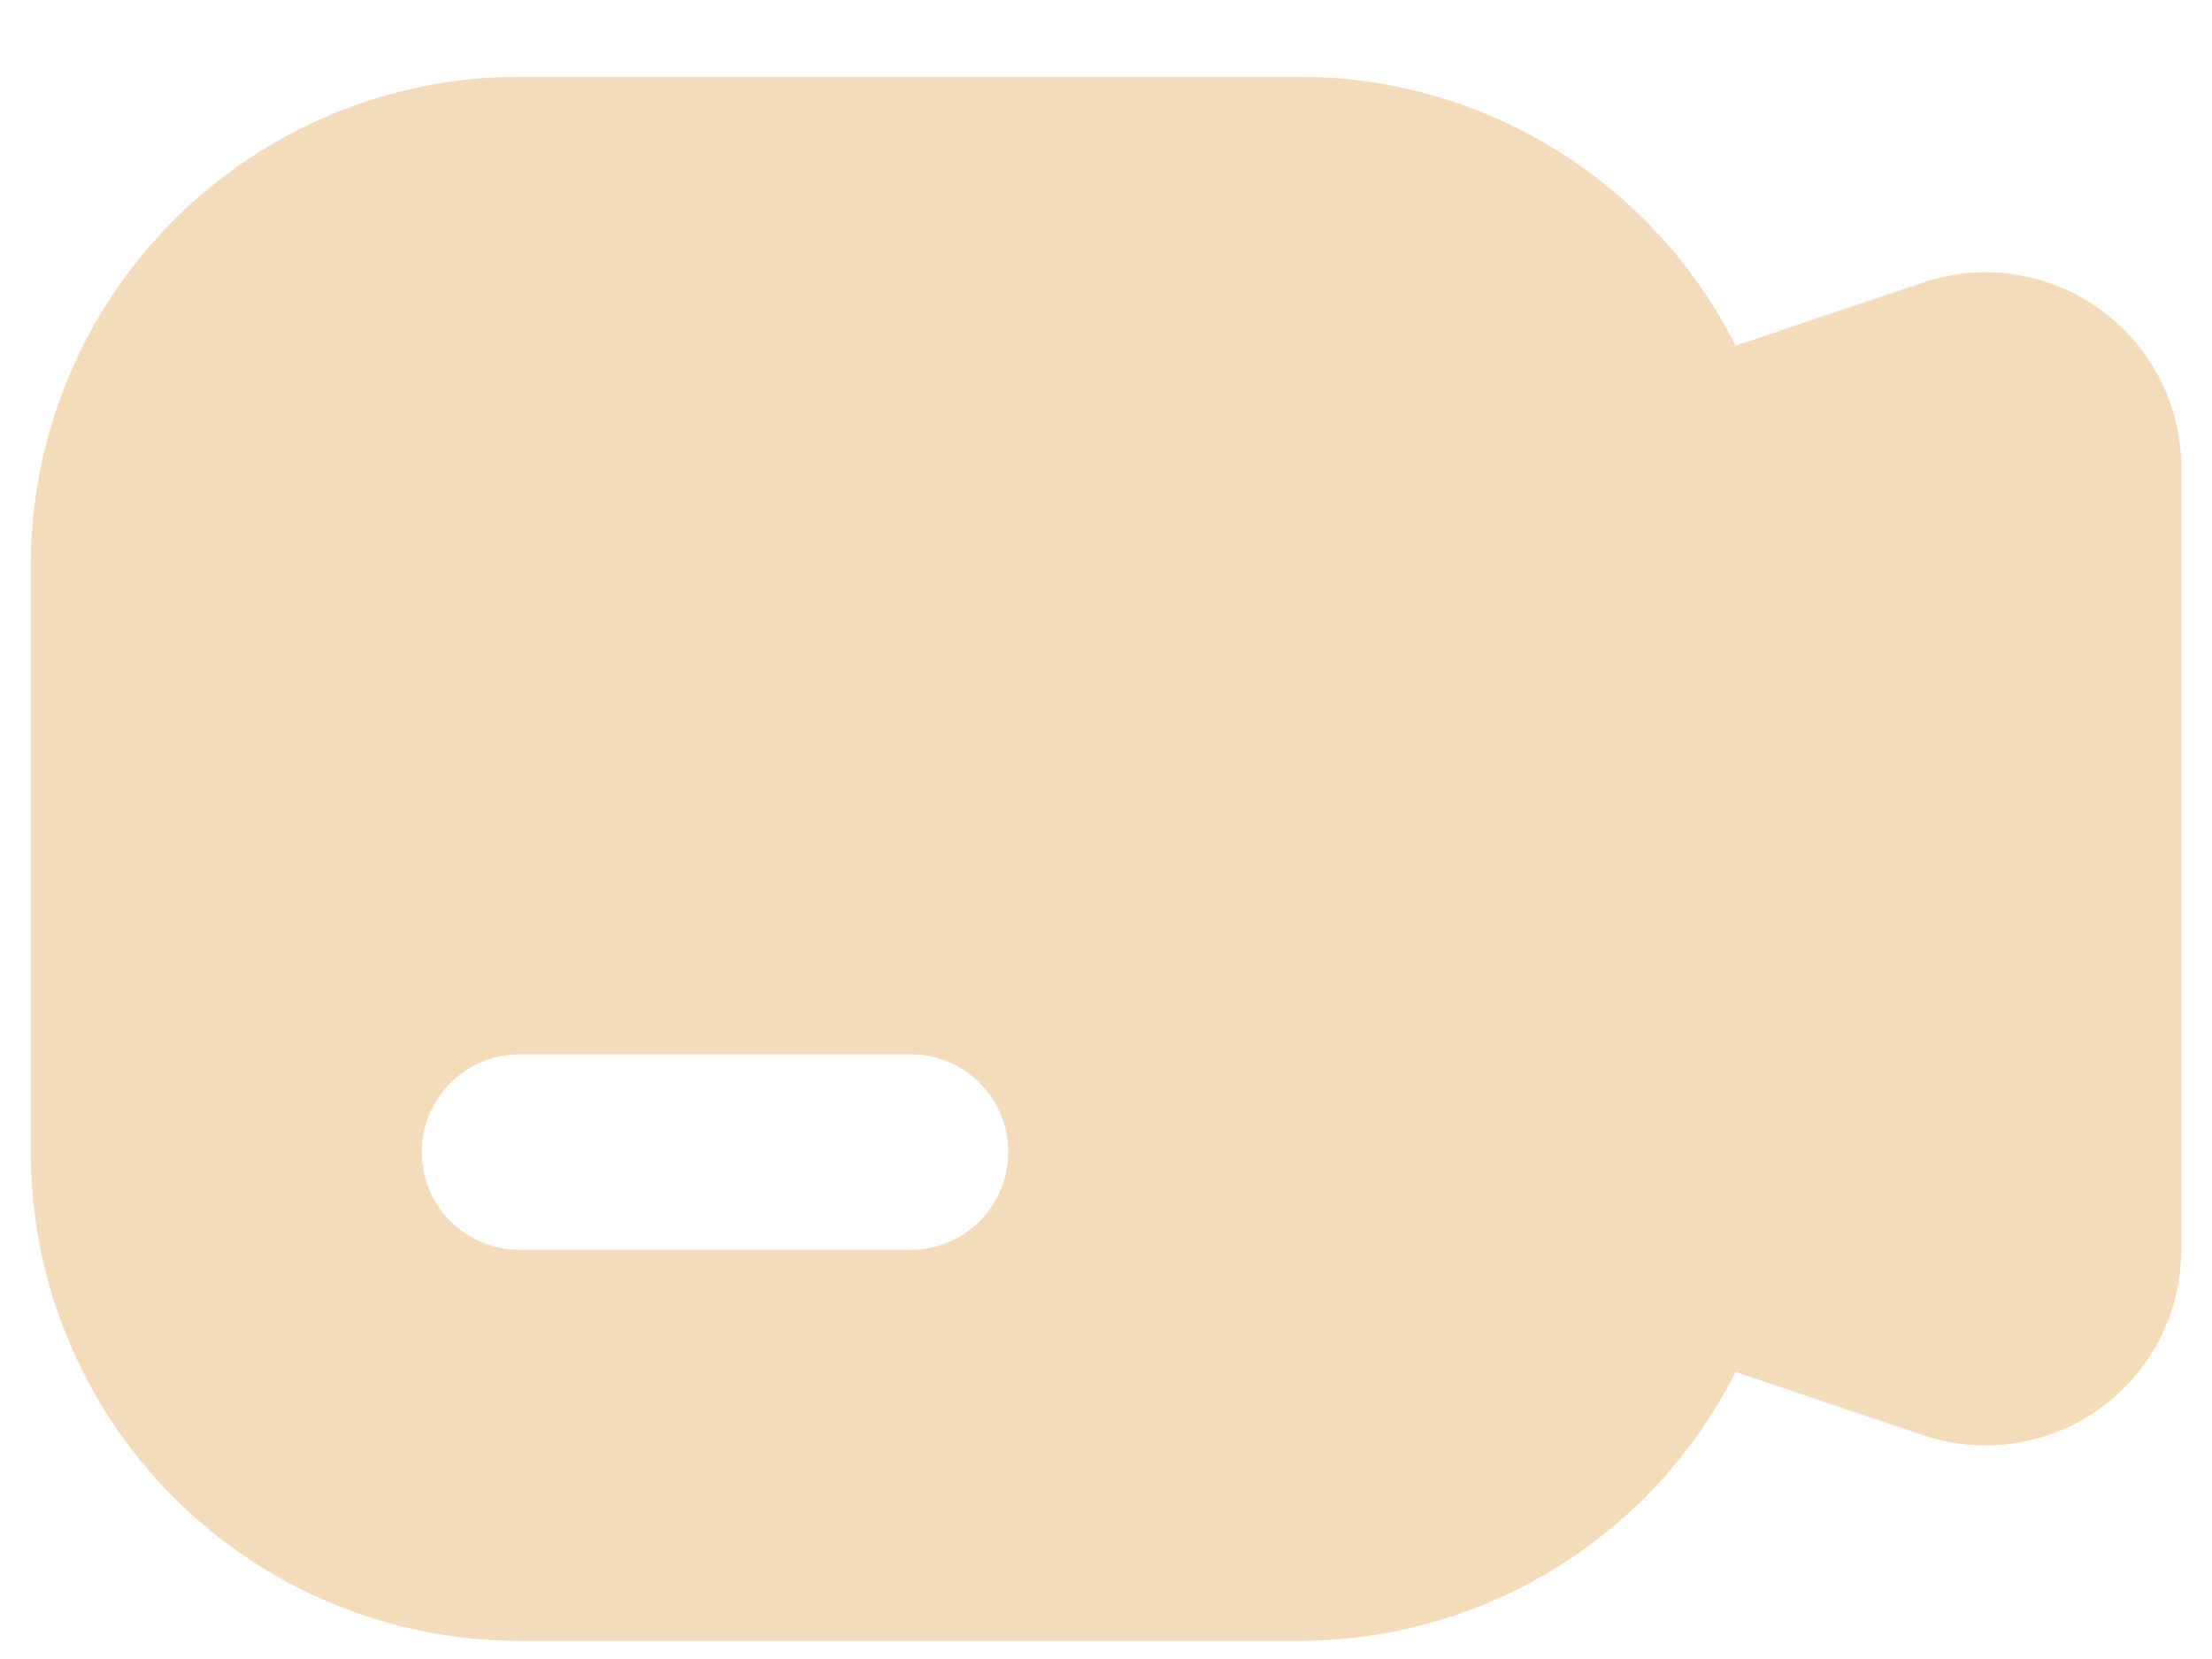
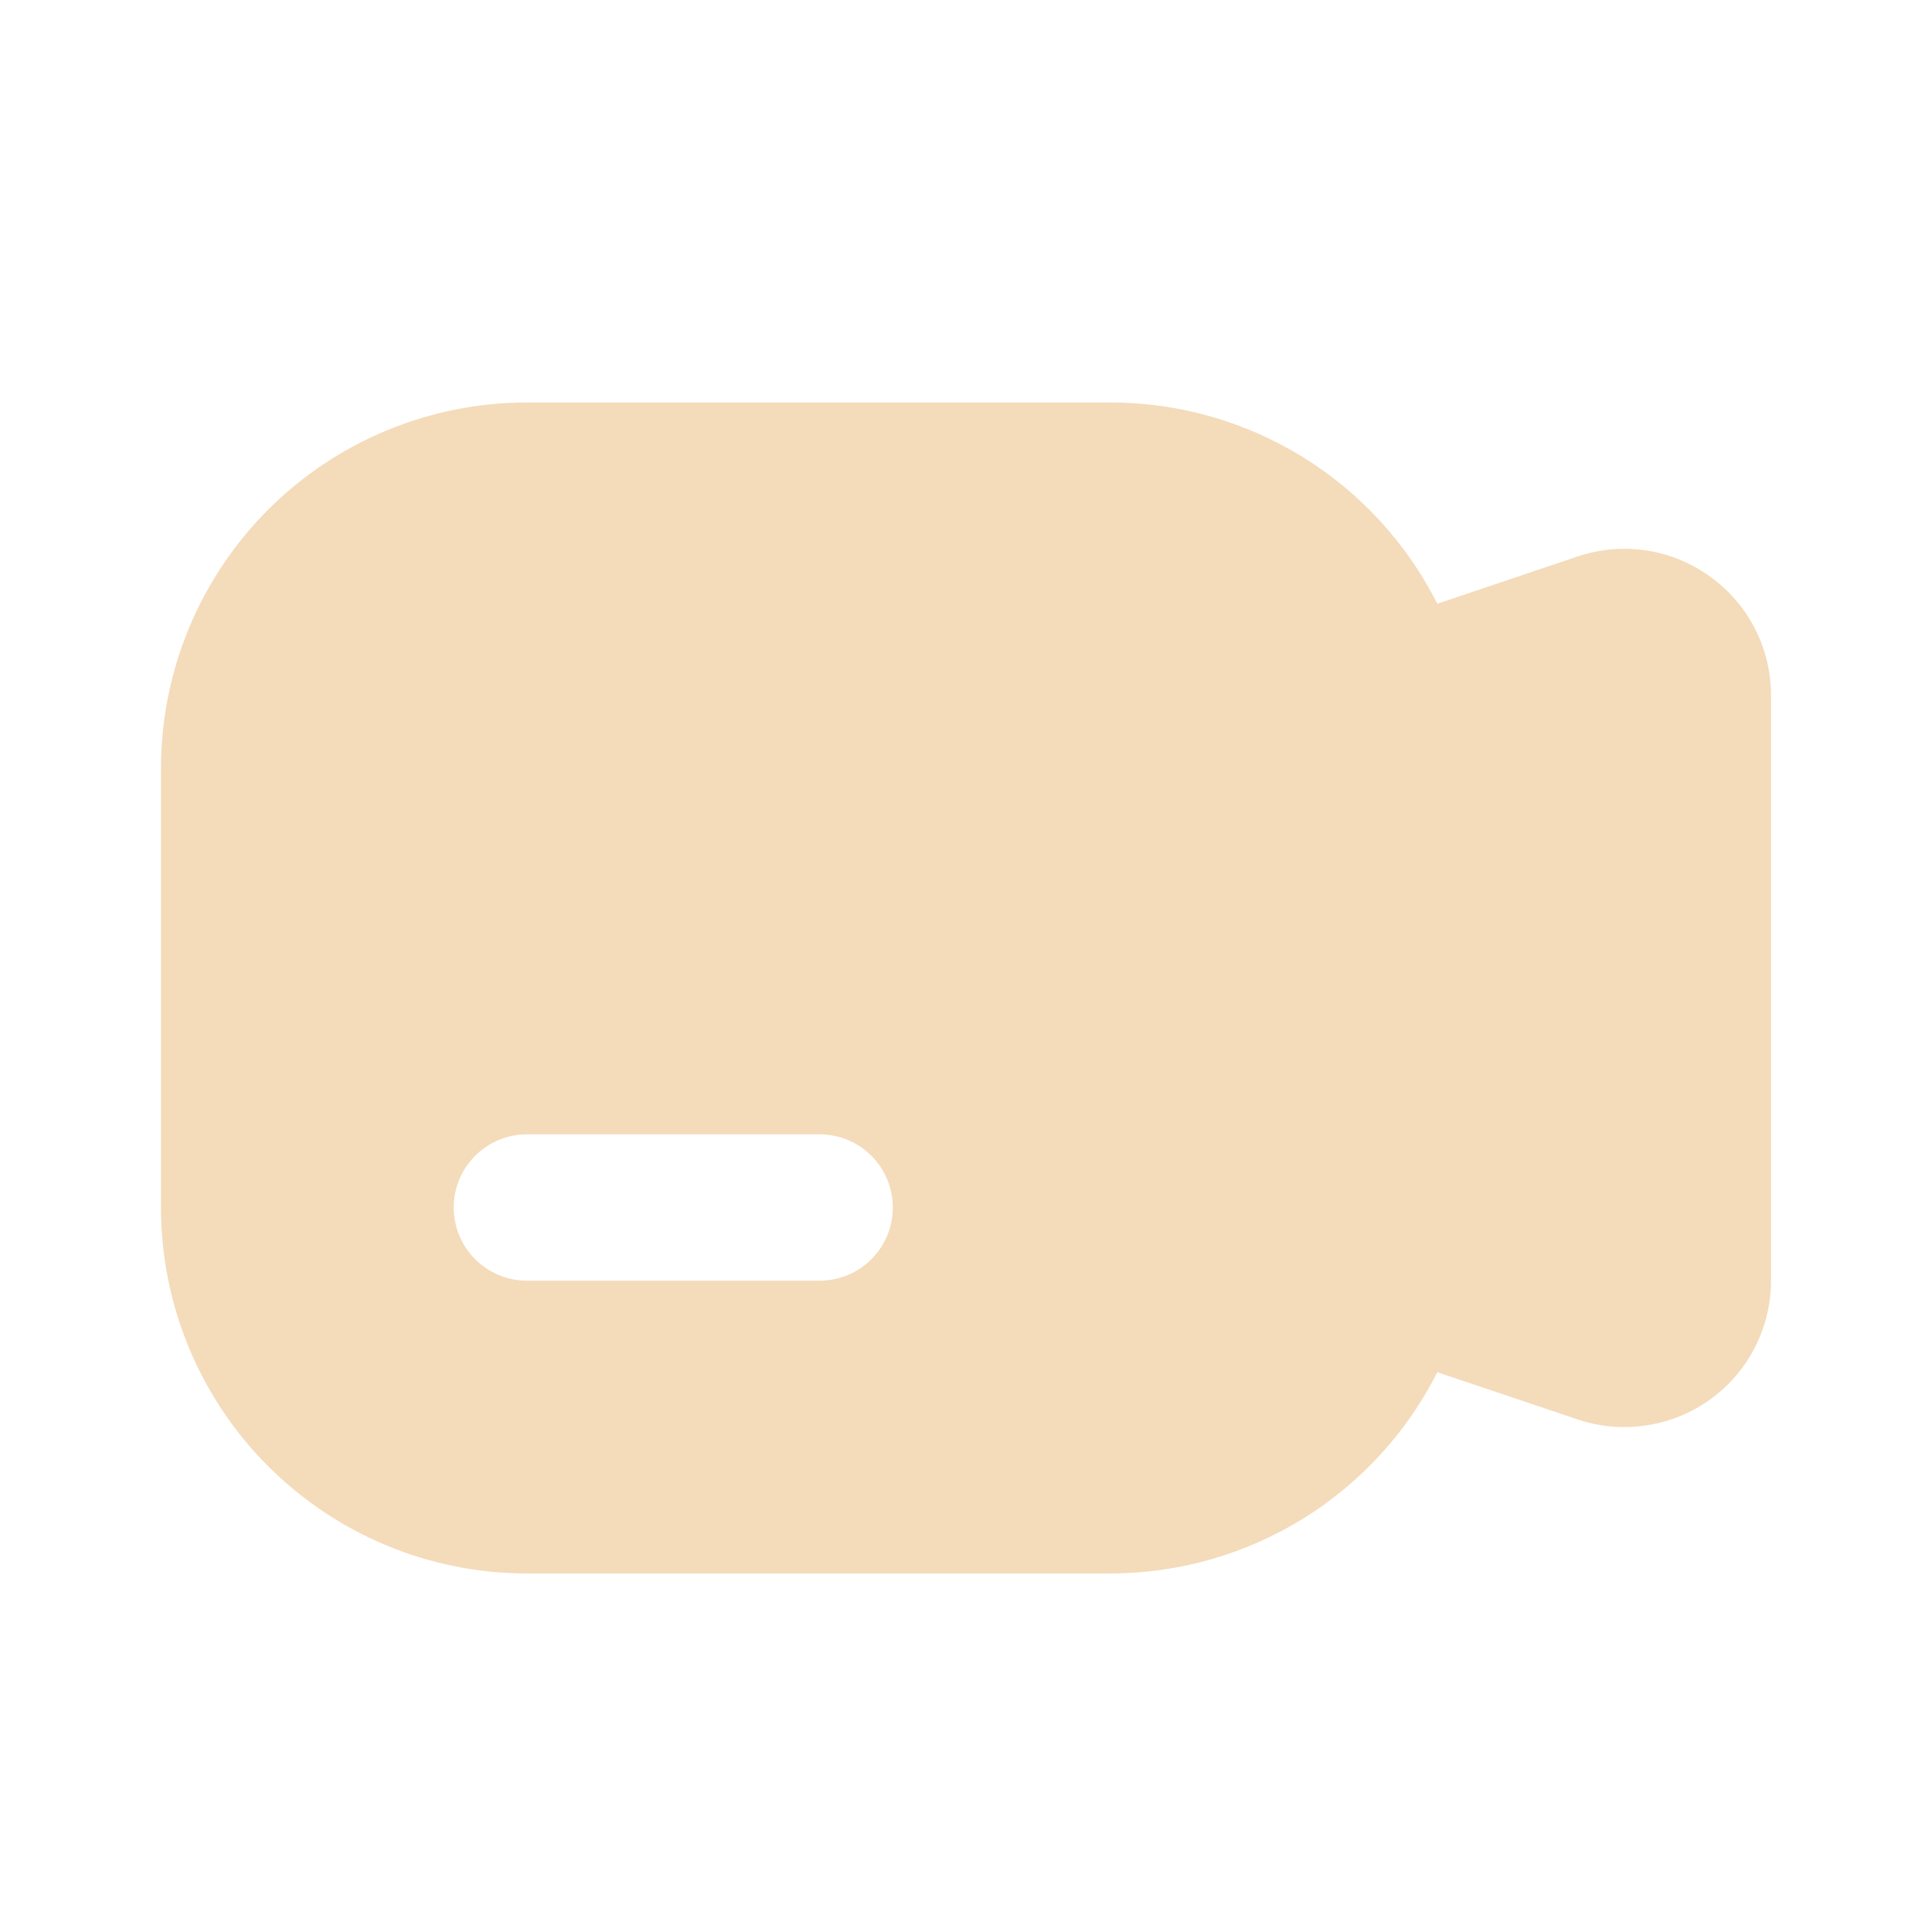
- <svg xmlns="http://www.w3.org/2000/svg" width="24" height="18" viewBox="0 0 24 18" fill="none">
-   <path d="M22.787 3.358C22.515 3.16 22.2 3.031 21.868 2.979C21.536 2.927 21.197 2.955 20.878 3.061L18.831 3.75C18.391 2.877 17.718 2.143 16.887 1.628C16.056 1.113 15.099 0.838 14.122 0.833H5.637C4.941 0.833 4.251 0.97 3.608 1.237C2.964 1.503 2.38 1.894 1.887 2.387C0.893 3.381 0.334 4.73 0.334 6.136V12.5C0.334 13.906 0.893 15.255 1.887 16.25C2.38 16.742 2.964 17.133 3.608 17.399C4.251 17.666 4.941 17.803 5.637 17.803H14.122C15.099 17.798 16.056 17.523 16.887 17.008C17.718 16.494 18.391 15.759 18.831 14.886L20.878 15.576C21.093 15.648 21.319 15.684 21.546 15.682C22.109 15.682 22.648 15.458 23.046 15.06C23.444 14.663 23.667 14.123 23.667 13.561V5.076C23.667 4.74 23.587 4.409 23.434 4.111C23.281 3.812 23.059 3.554 22.787 3.358ZM9.879 13.561H5.637C5.356 13.561 5.086 13.449 4.887 13.25C4.688 13.051 4.576 12.781 4.576 12.5C4.576 12.219 4.688 11.949 4.887 11.75C5.086 11.551 5.356 11.439 5.637 11.439H9.879C10.161 11.439 10.431 11.551 10.629 11.75C10.828 11.949 10.94 12.219 10.94 12.5C10.94 12.781 10.828 13.051 10.629 13.25C10.431 13.449 10.161 13.561 9.879 13.561Z" fill="#F4DBBA" />
+ <svg xmlns="http://www.w3.org/2000/svg" width="24" height="24" viewBox="0 0 24 24" fill="none">
+   <path d="M21.245 7.164C21.012 6.995 20.742 6.883 20.458 6.839C20.173 6.795 19.883 6.819 19.609 6.909L17.855 7.5C17.477 6.752 16.901 6.122 16.189 5.681C15.476 5.24 14.656 5.004 13.818 5H6.545C5.949 5 5.357 5.118 4.806 5.346C4.255 5.574 3.753 5.909 3.331 6.331C2.479 7.184 2 8.34 2 9.545V15C2 16.206 2.479 17.362 3.331 18.214C3.753 18.636 4.255 18.971 4.806 19.2C5.357 19.428 5.949 19.546 6.545 19.546H13.818C14.656 19.541 15.476 19.305 16.189 18.864C16.901 18.423 17.477 17.794 17.855 17.046L19.609 17.636C19.794 17.698 19.987 17.729 20.182 17.727C20.664 17.727 21.127 17.536 21.468 17.195C21.808 16.854 22 16.391 22 15.909V8.636C22 8.349 21.931 8.065 21.8 7.809C21.669 7.553 21.479 7.332 21.245 7.164ZM10.182 15.909H6.545C6.304 15.909 6.073 15.813 5.903 15.643C5.732 15.472 5.636 15.241 5.636 15C5.636 14.759 5.732 14.528 5.903 14.357C6.073 14.187 6.304 14.091 6.545 14.091H10.182C10.423 14.091 10.654 14.187 10.825 14.357C10.995 14.528 11.091 14.759 11.091 15C11.091 15.241 10.995 15.472 10.825 15.643C10.654 15.813 10.423 15.909 10.182 15.909Z" fill="#F4DBBA" />
</svg>
